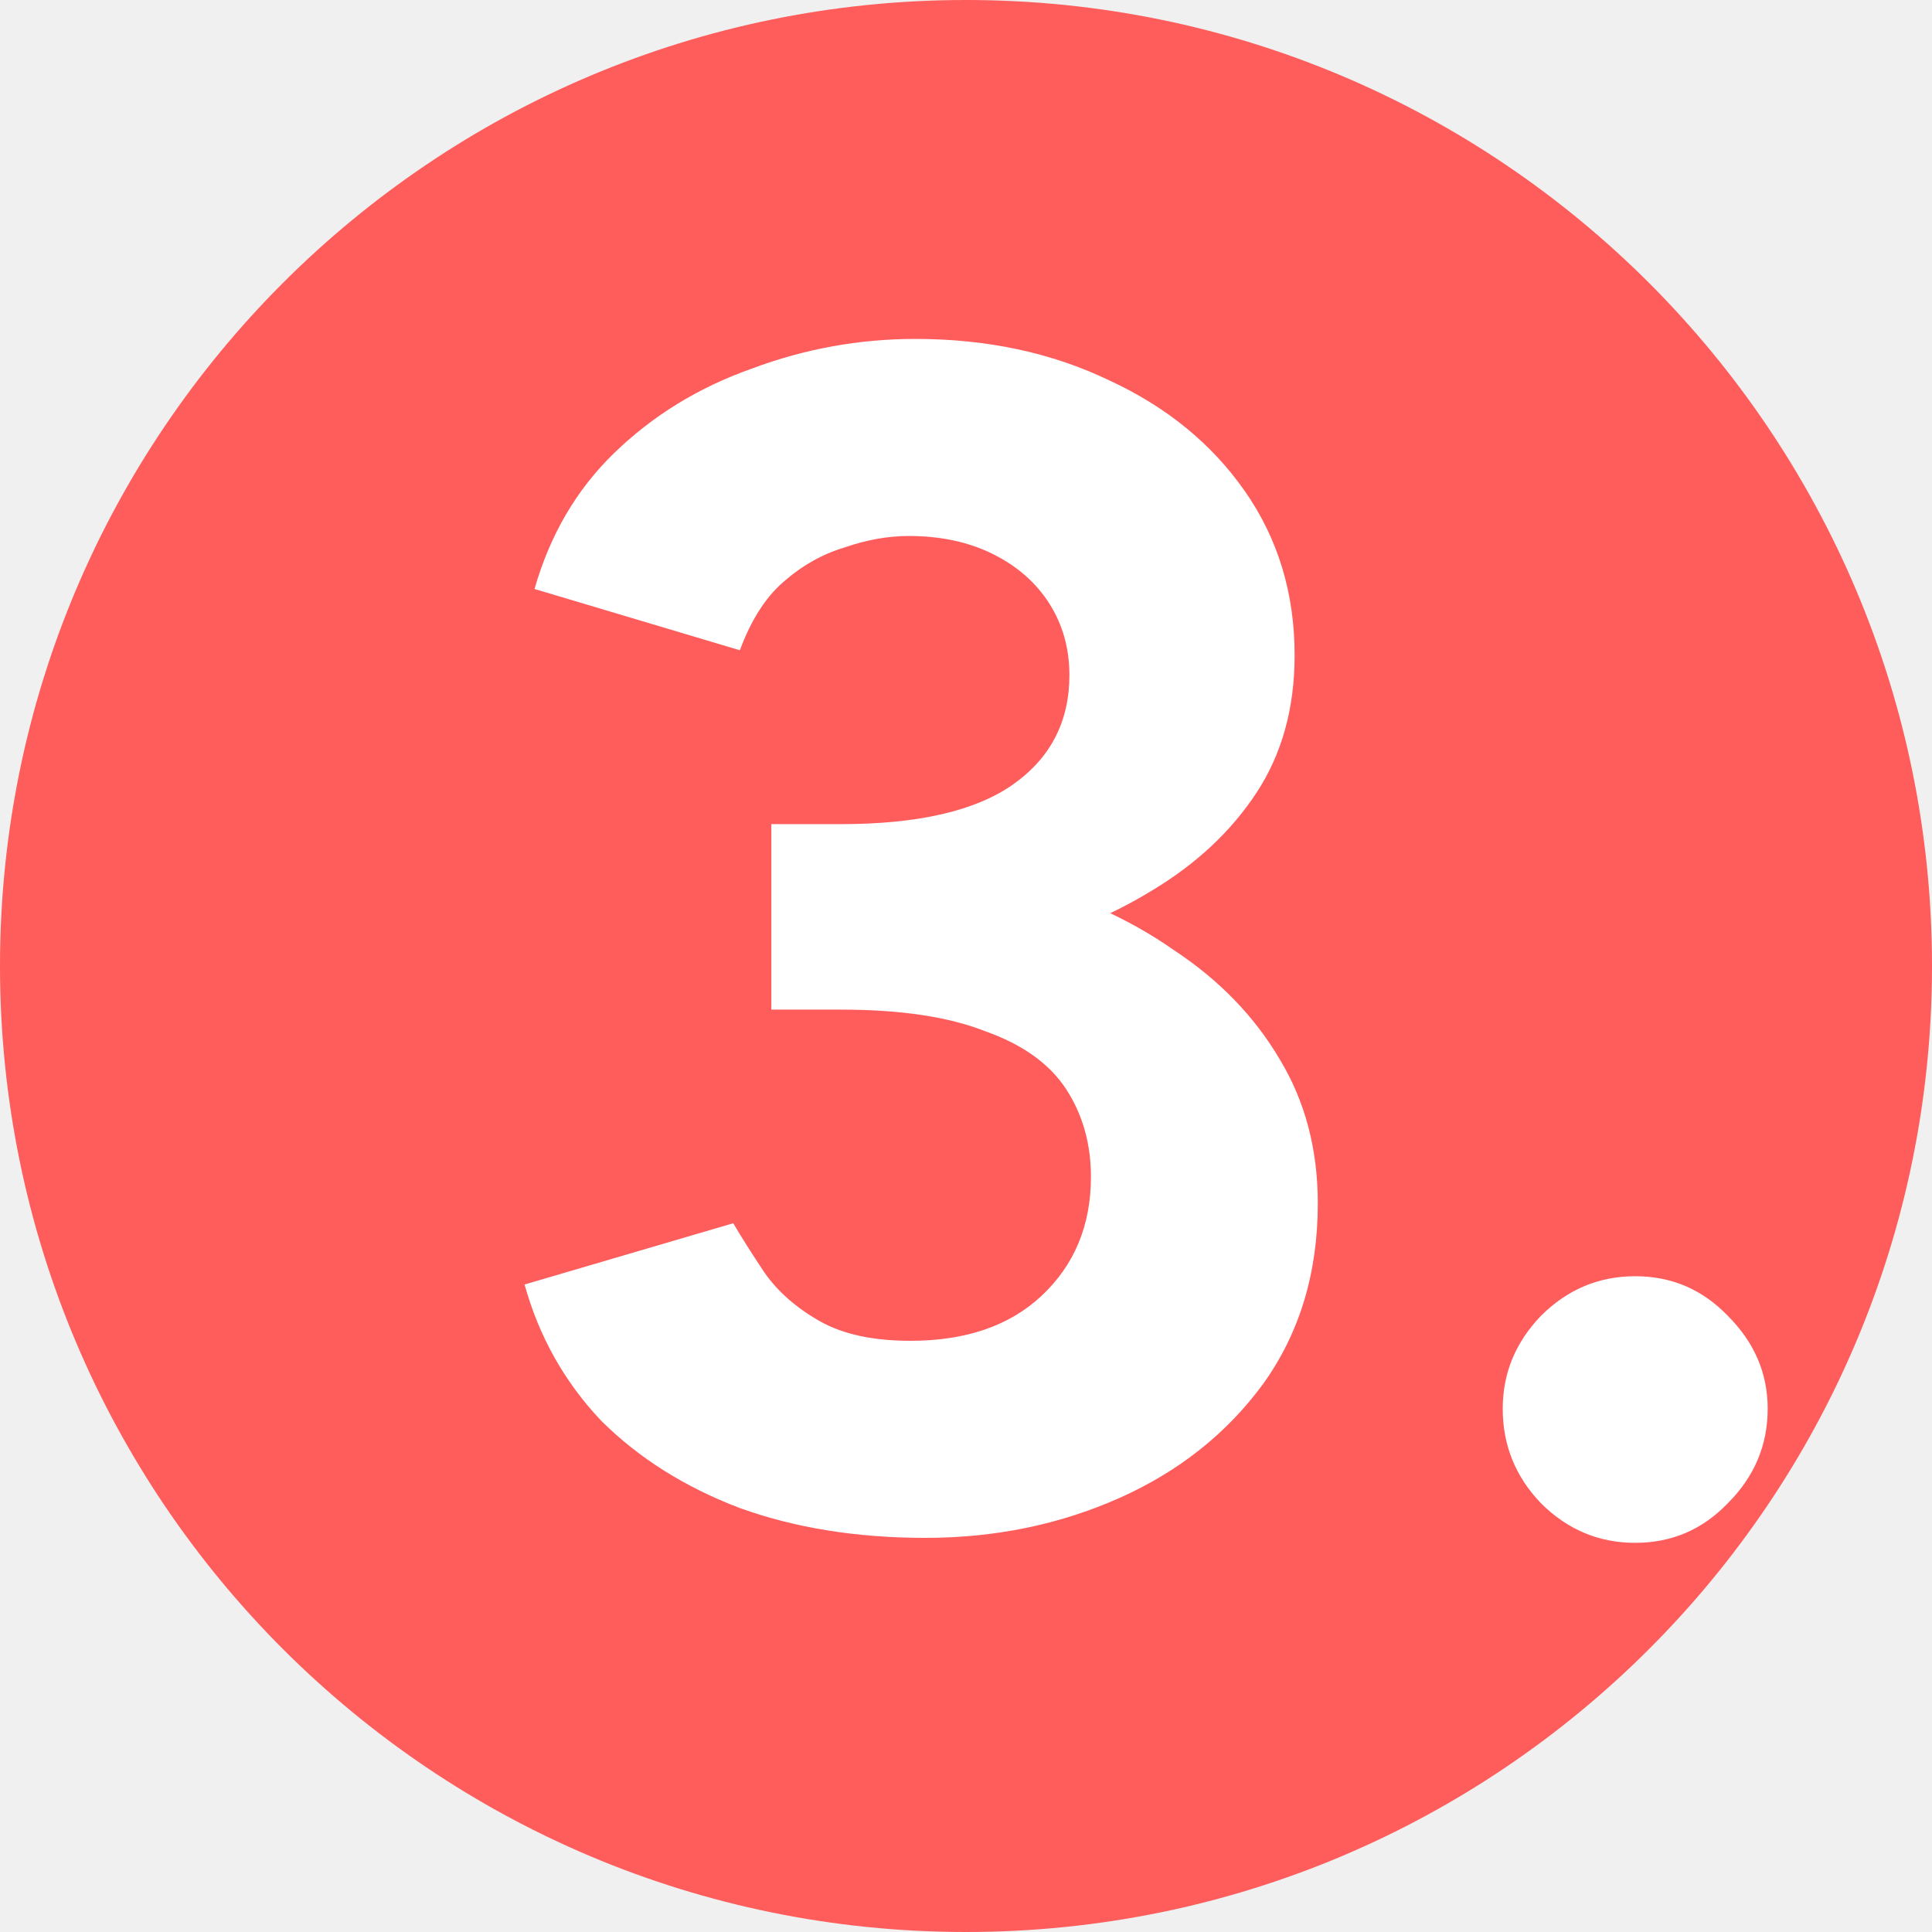
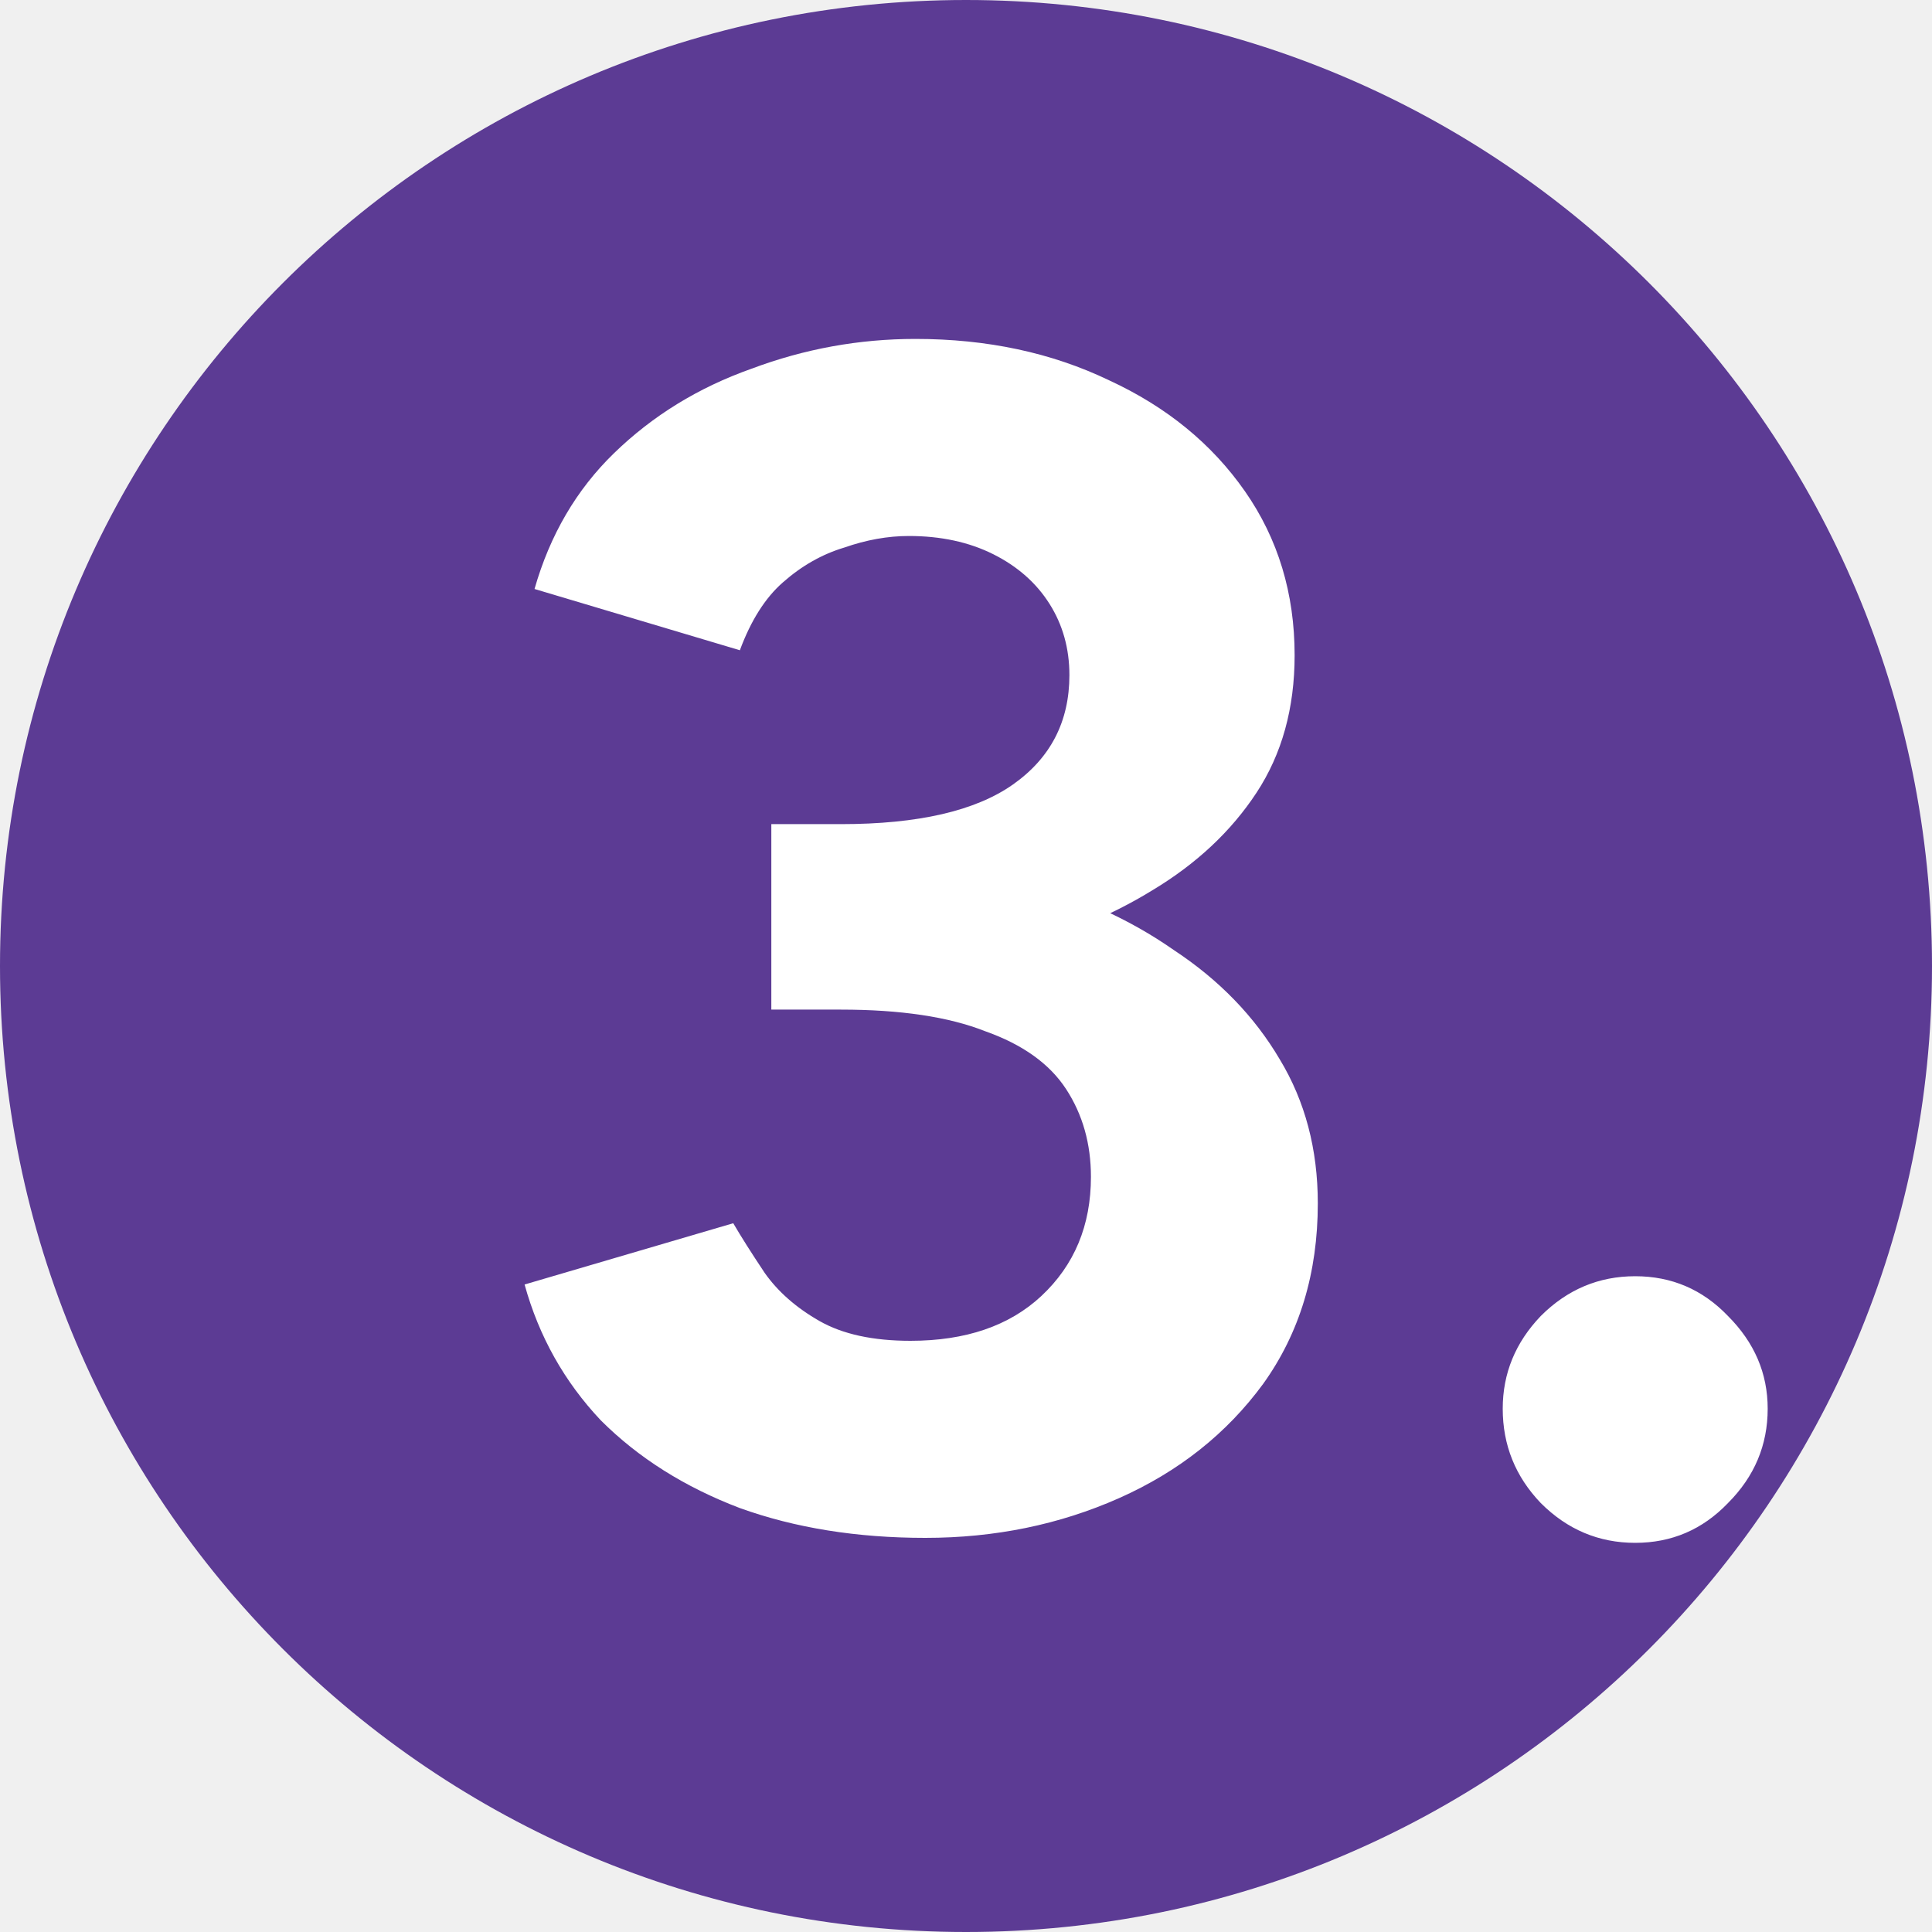
<svg xmlns="http://www.w3.org/2000/svg" width="42" height="42" viewBox="0 0 42 42" fill="none">
-   <circle cx="21" cy="21" r="21" fill="#FF5C5C" />
+   <circle cx="21" cy="21" r="21" fill="#5C3B94" />
  <path d="M20.116 33.432C18.628 33.432 17.284 33.216 16.084 32.784C14.884 32.328 13.876 31.692 13.06 30.876C12.268 30.036 11.716 29.052 11.404 27.924L15.94 26.592C16.108 26.88 16.336 27.24 16.624 27.672C16.912 28.08 17.308 28.428 17.812 28.716C18.316 29.004 18.976 29.148 19.792 29.148C20.992 29.148 21.94 28.824 22.636 28.176C23.356 27.504 23.716 26.64 23.716 25.584C23.716 24.864 23.536 24.228 23.176 23.676C22.816 23.124 22.228 22.704 21.412 22.416C20.62 22.104 19.576 21.948 18.28 21.948H16.768V18.6H18.1C19.54 18.6 20.896 18.78 22.168 19.14C23.44 19.476 24.556 19.98 25.516 20.652C26.5 21.3 27.268 22.092 27.82 23.028C28.372 23.94 28.648 24.984 28.648 26.16C28.648 27.672 28.252 28.98 27.46 30.084C26.668 31.164 25.624 31.992 24.328 32.568C23.032 33.144 21.628 33.432 20.116 33.432ZM16.768 21.048V17.916H18.28C19.96 17.916 21.208 17.628 22.024 17.052C22.84 16.476 23.248 15.684 23.248 14.676C23.248 14.1 23.104 13.584 22.816 13.128C22.528 12.672 22.12 12.312 21.592 12.048C21.064 11.784 20.452 11.652 19.756 11.652C19.3 11.652 18.832 11.736 18.352 11.904C17.872 12.048 17.428 12.3 17.02 12.66C16.636 12.996 16.324 13.488 16.084 14.136L11.62 12.804C11.956 11.628 12.532 10.644 13.348 9.852C14.188 9.036 15.184 8.424 16.336 8.016C17.488 7.584 18.676 7.368 19.9 7.368C21.46 7.368 22.864 7.668 24.112 8.268C25.36 8.844 26.344 9.648 27.064 10.68C27.784 11.712 28.144 12.9 28.144 14.244C28.144 15.396 27.868 16.392 27.316 17.232C26.764 18.072 26.008 18.78 25.048 19.356C24.112 19.932 23.044 20.364 21.844 20.652C20.644 20.916 19.396 21.048 18.1 21.048H16.768ZM35.548 33.54C34.756 33.54 34.072 33.252 33.496 32.676C32.944 32.1 32.668 31.416 32.668 30.624C32.668 29.856 32.944 29.184 33.496 28.608C34.072 28.032 34.756 27.744 35.548 27.744C36.34 27.744 37.012 28.032 37.564 28.608C38.14 29.184 38.428 29.856 38.428 30.624C38.428 31.416 38.14 32.1 37.564 32.676C37.012 33.252 36.34 33.54 35.548 33.54Z" fill="white" />
</svg>
